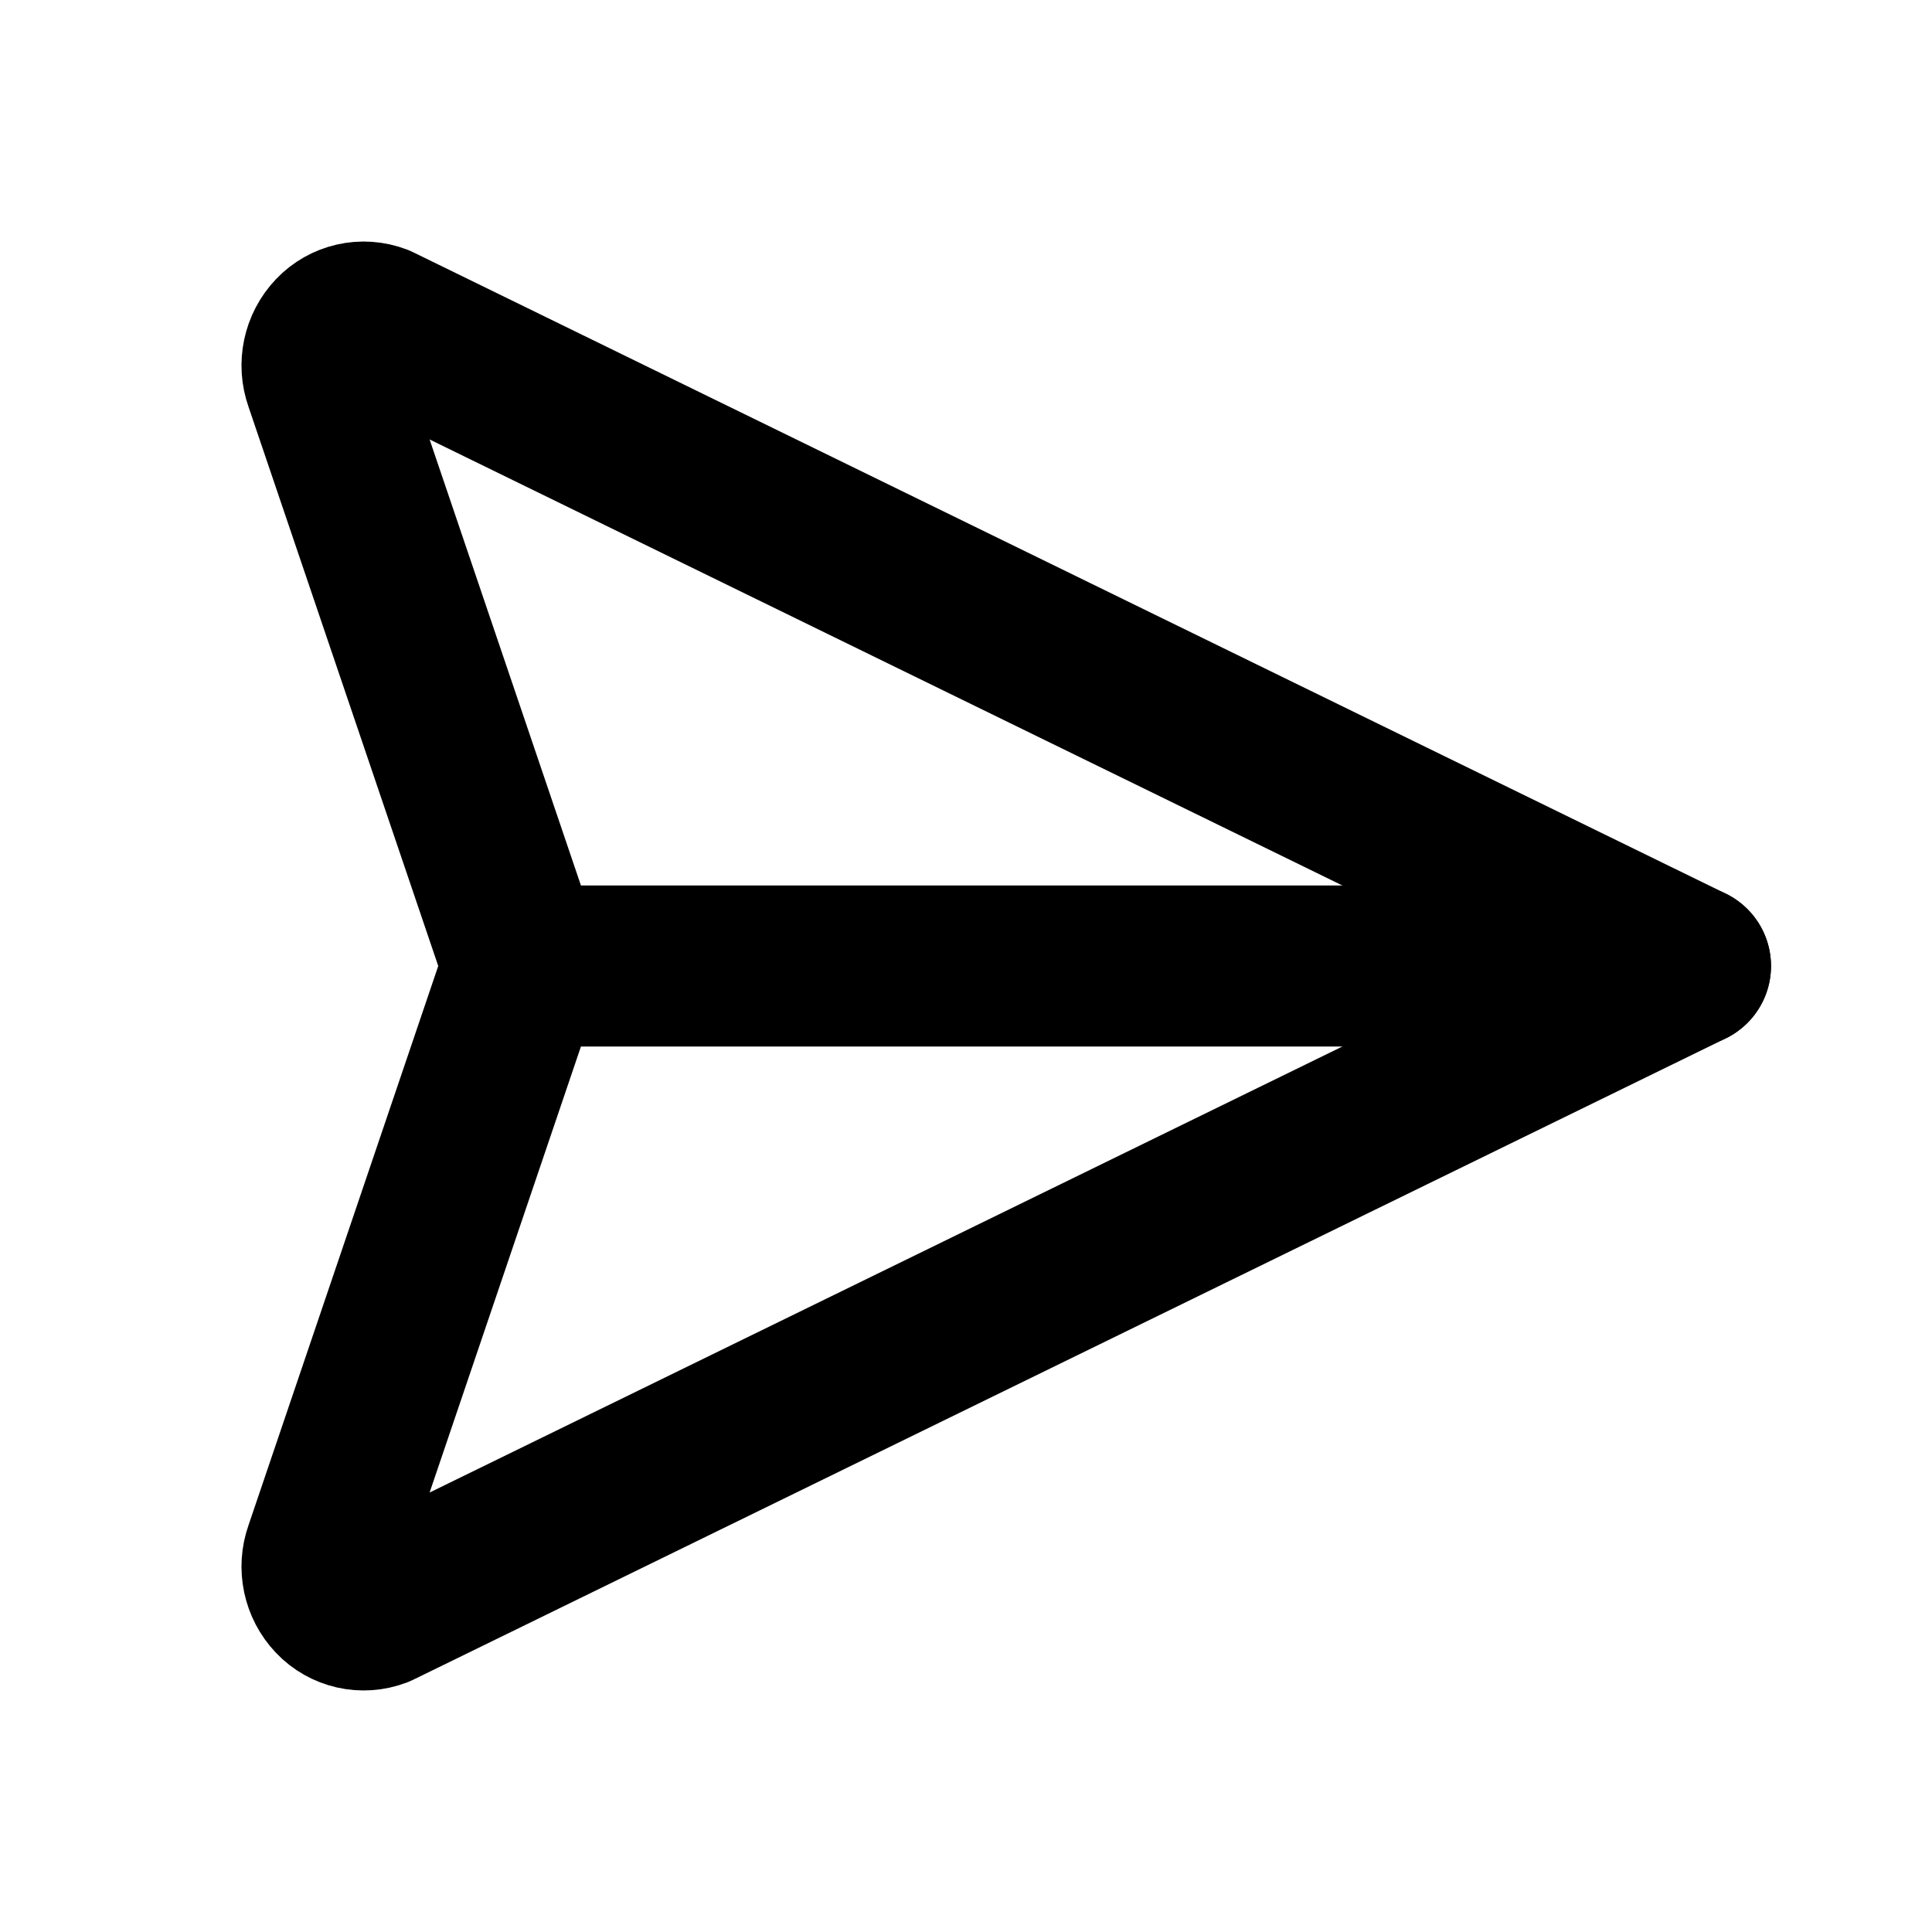
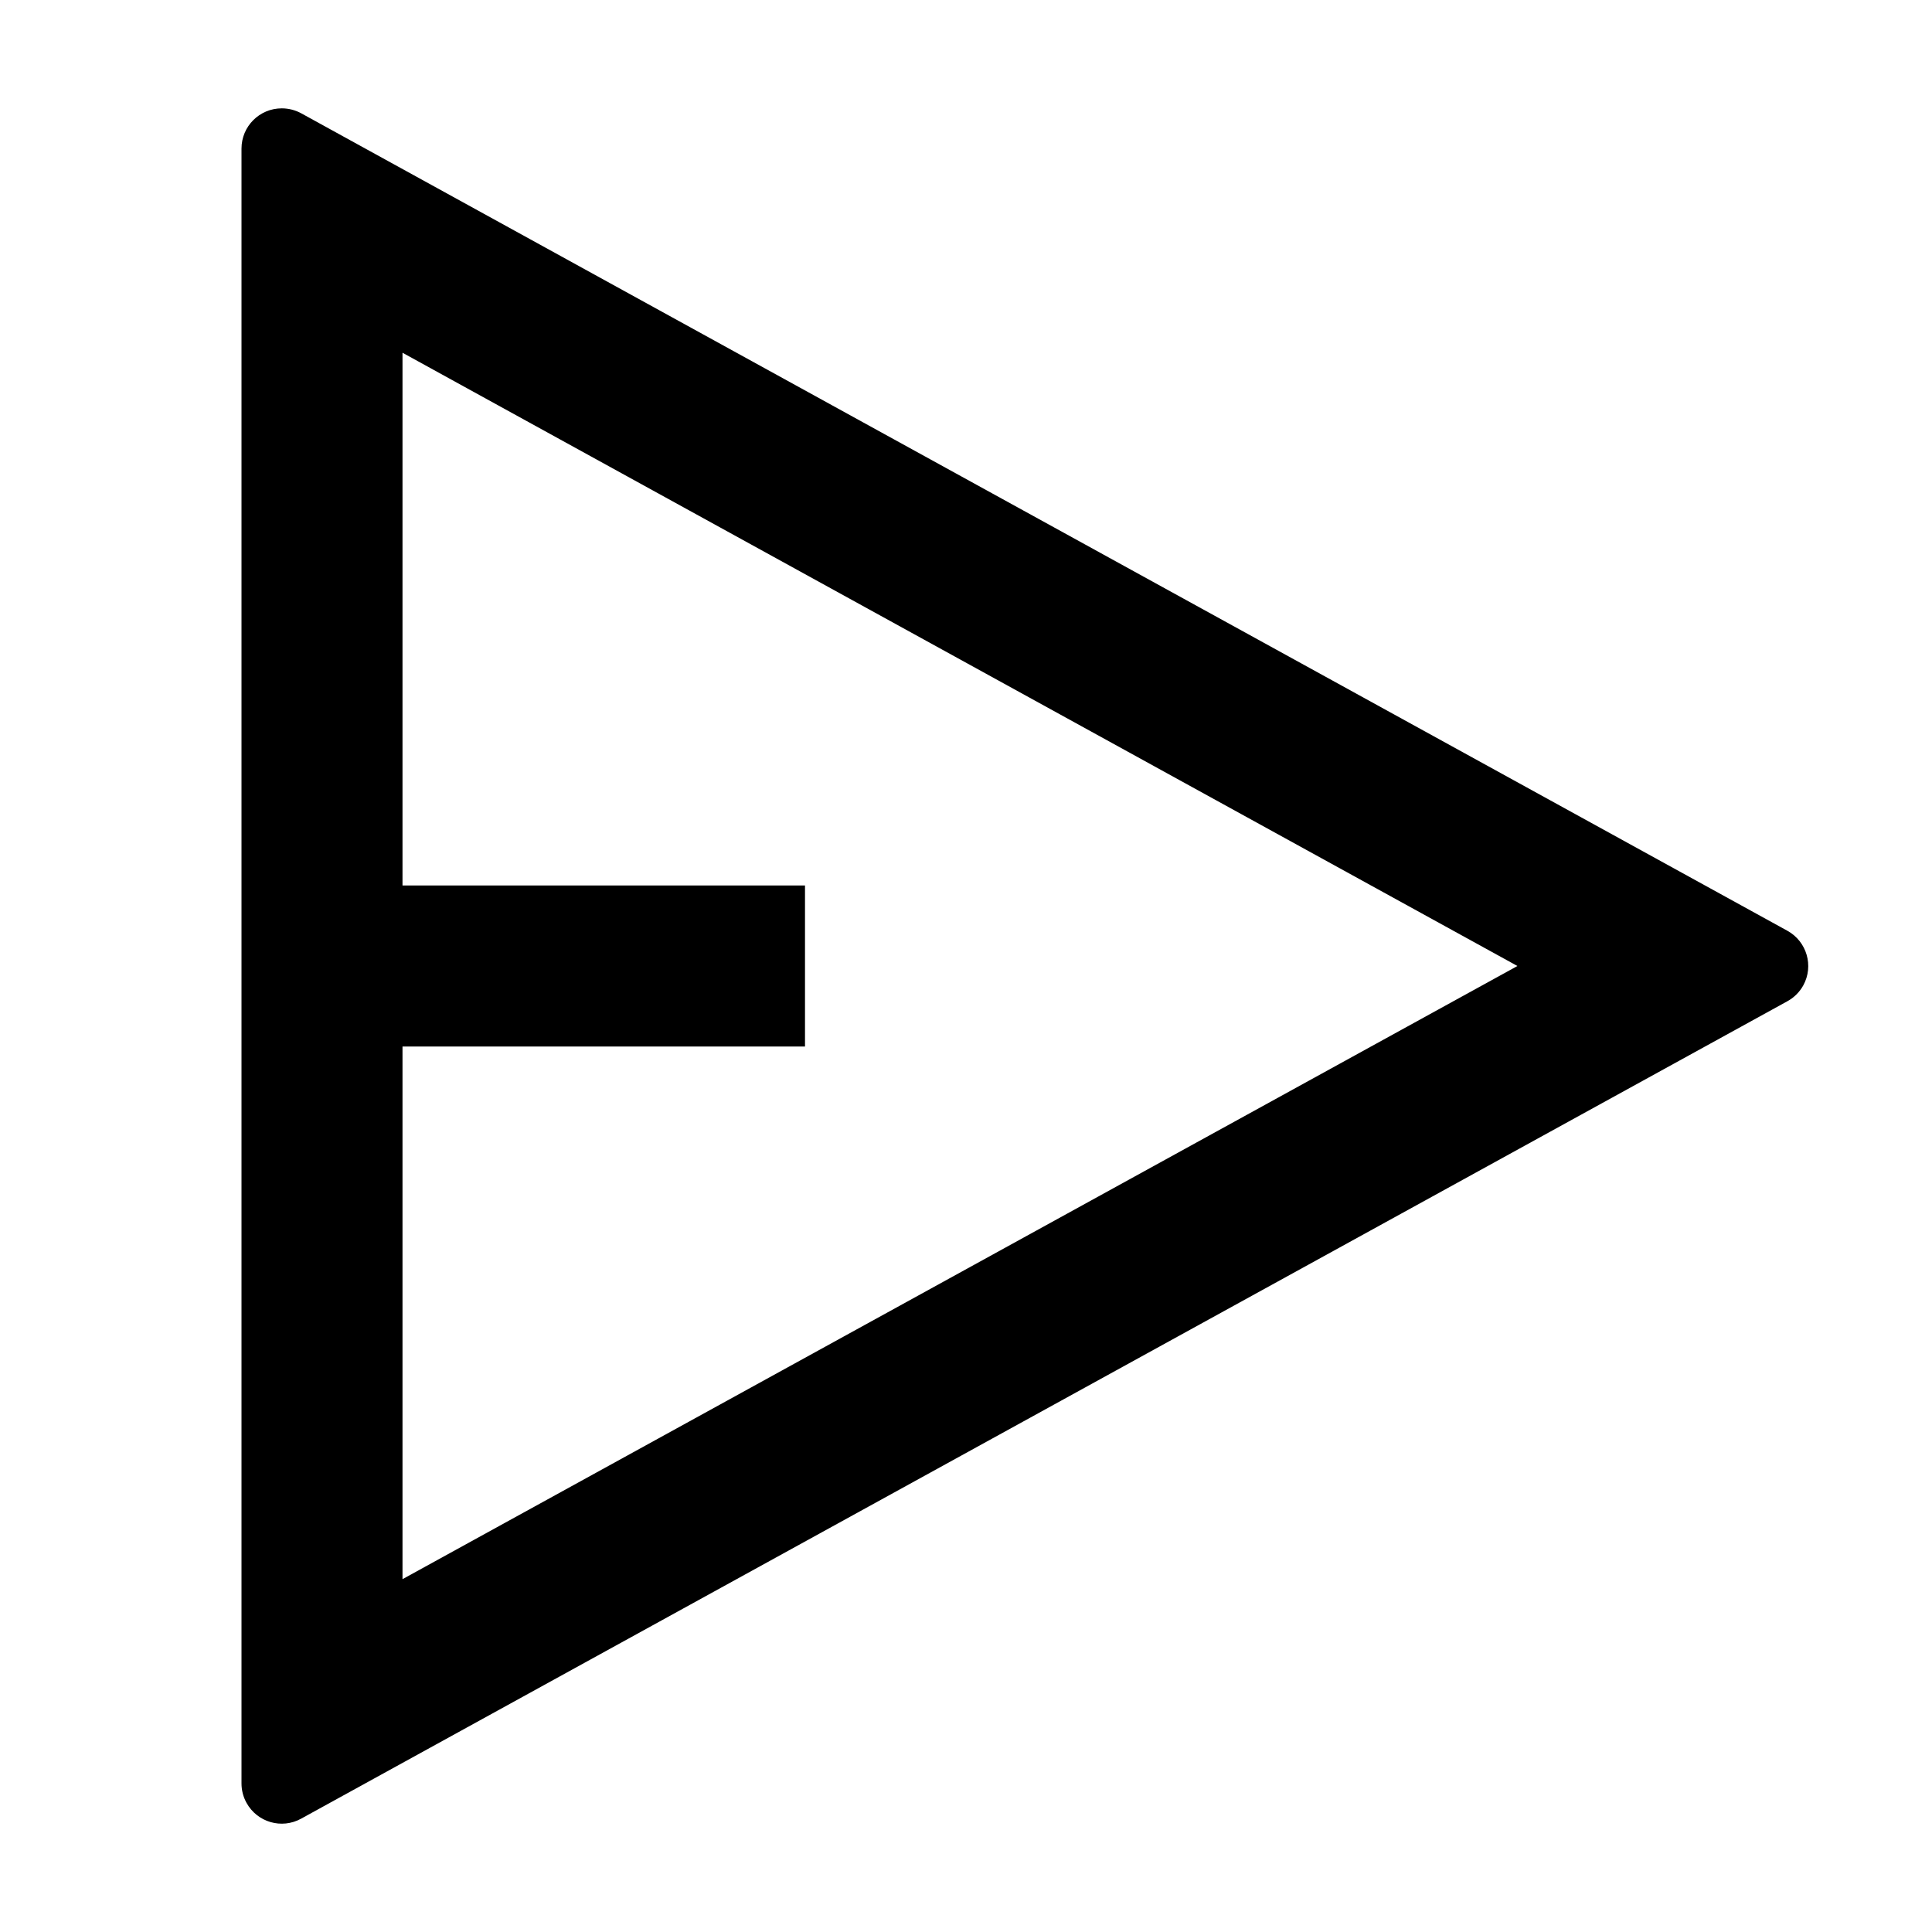
- <svg xmlns="http://www.w3.org/2000/svg" width="24" height="24" viewBox="0 0 24 24" fill="none" stroke="currentColor" stroke-width="2" stroke-linecap="round" stroke-linejoin="round" class="icon icon-tabler icons-tabler-outline icon-tabler-send-2">
-   <path stroke="none" d="M0 0h24v24H0z" fill="none" />
-   <path d="M4.698 4.034l16.302 7.966l-16.302 7.966a.503 .503 0 0 1 -.546 -.124a.555 .555 0 0 1 -.12 -.568l2.468 -7.274l-2.468 -7.274a.555 .555 0 0 1 .12 -.568a.503 .503 0 0 1 .546 -.124z" />
-   <path d="M6.5 12h14.5" />
+ <svg xmlns="http://www.w3.org/2000/svg" viewBox="0 0 24 24" fill="currentColor">
+   <path d="M3.5 1.346C3.584 1.346 3.667 1.367 3.741 1.407L22.203 11.562C22.445 11.695 22.534 11.999 22.401 12.241C22.355 12.324 22.287 12.392 22.203 12.438L3.741 22.592C3.499 22.726 3.195 22.637 3.062 22.395C3.021 22.321 3 22.239 3 22.154V1.846C3 1.569 3.224 1.346 3.5 1.346ZM5 4.382V11H10V13H5V19.617L18.85 12L5 4.382Z" />
</svg>
